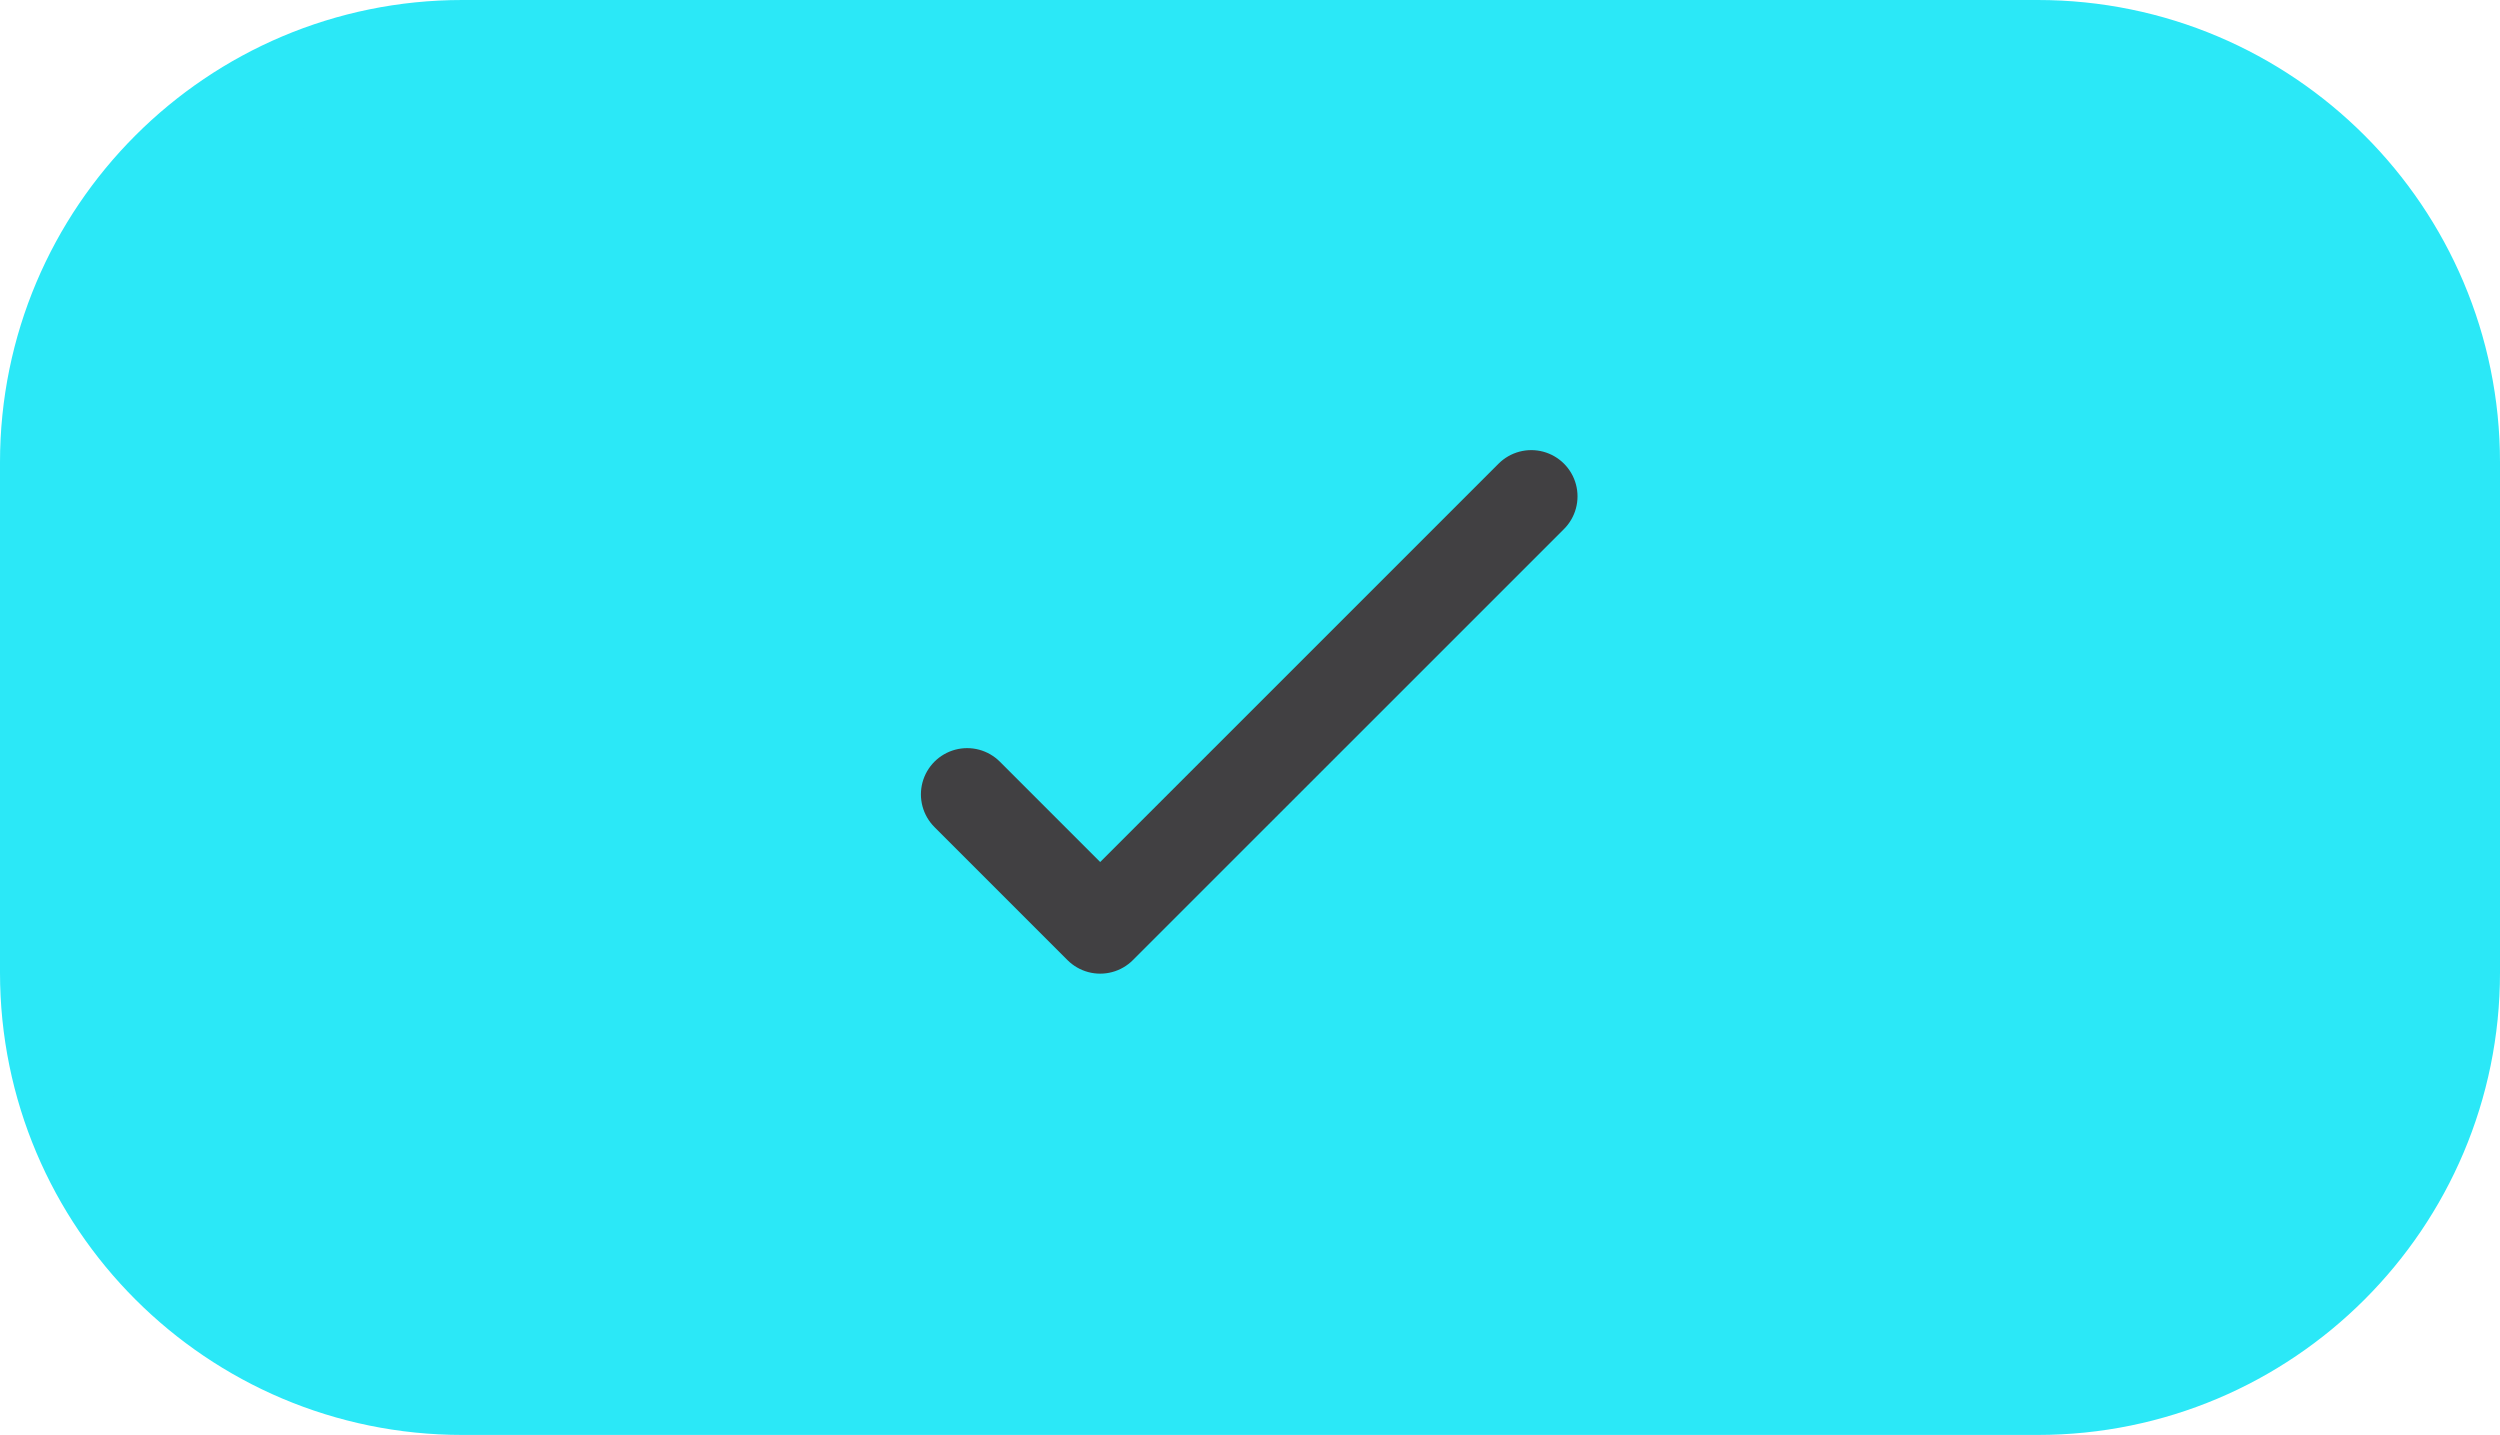
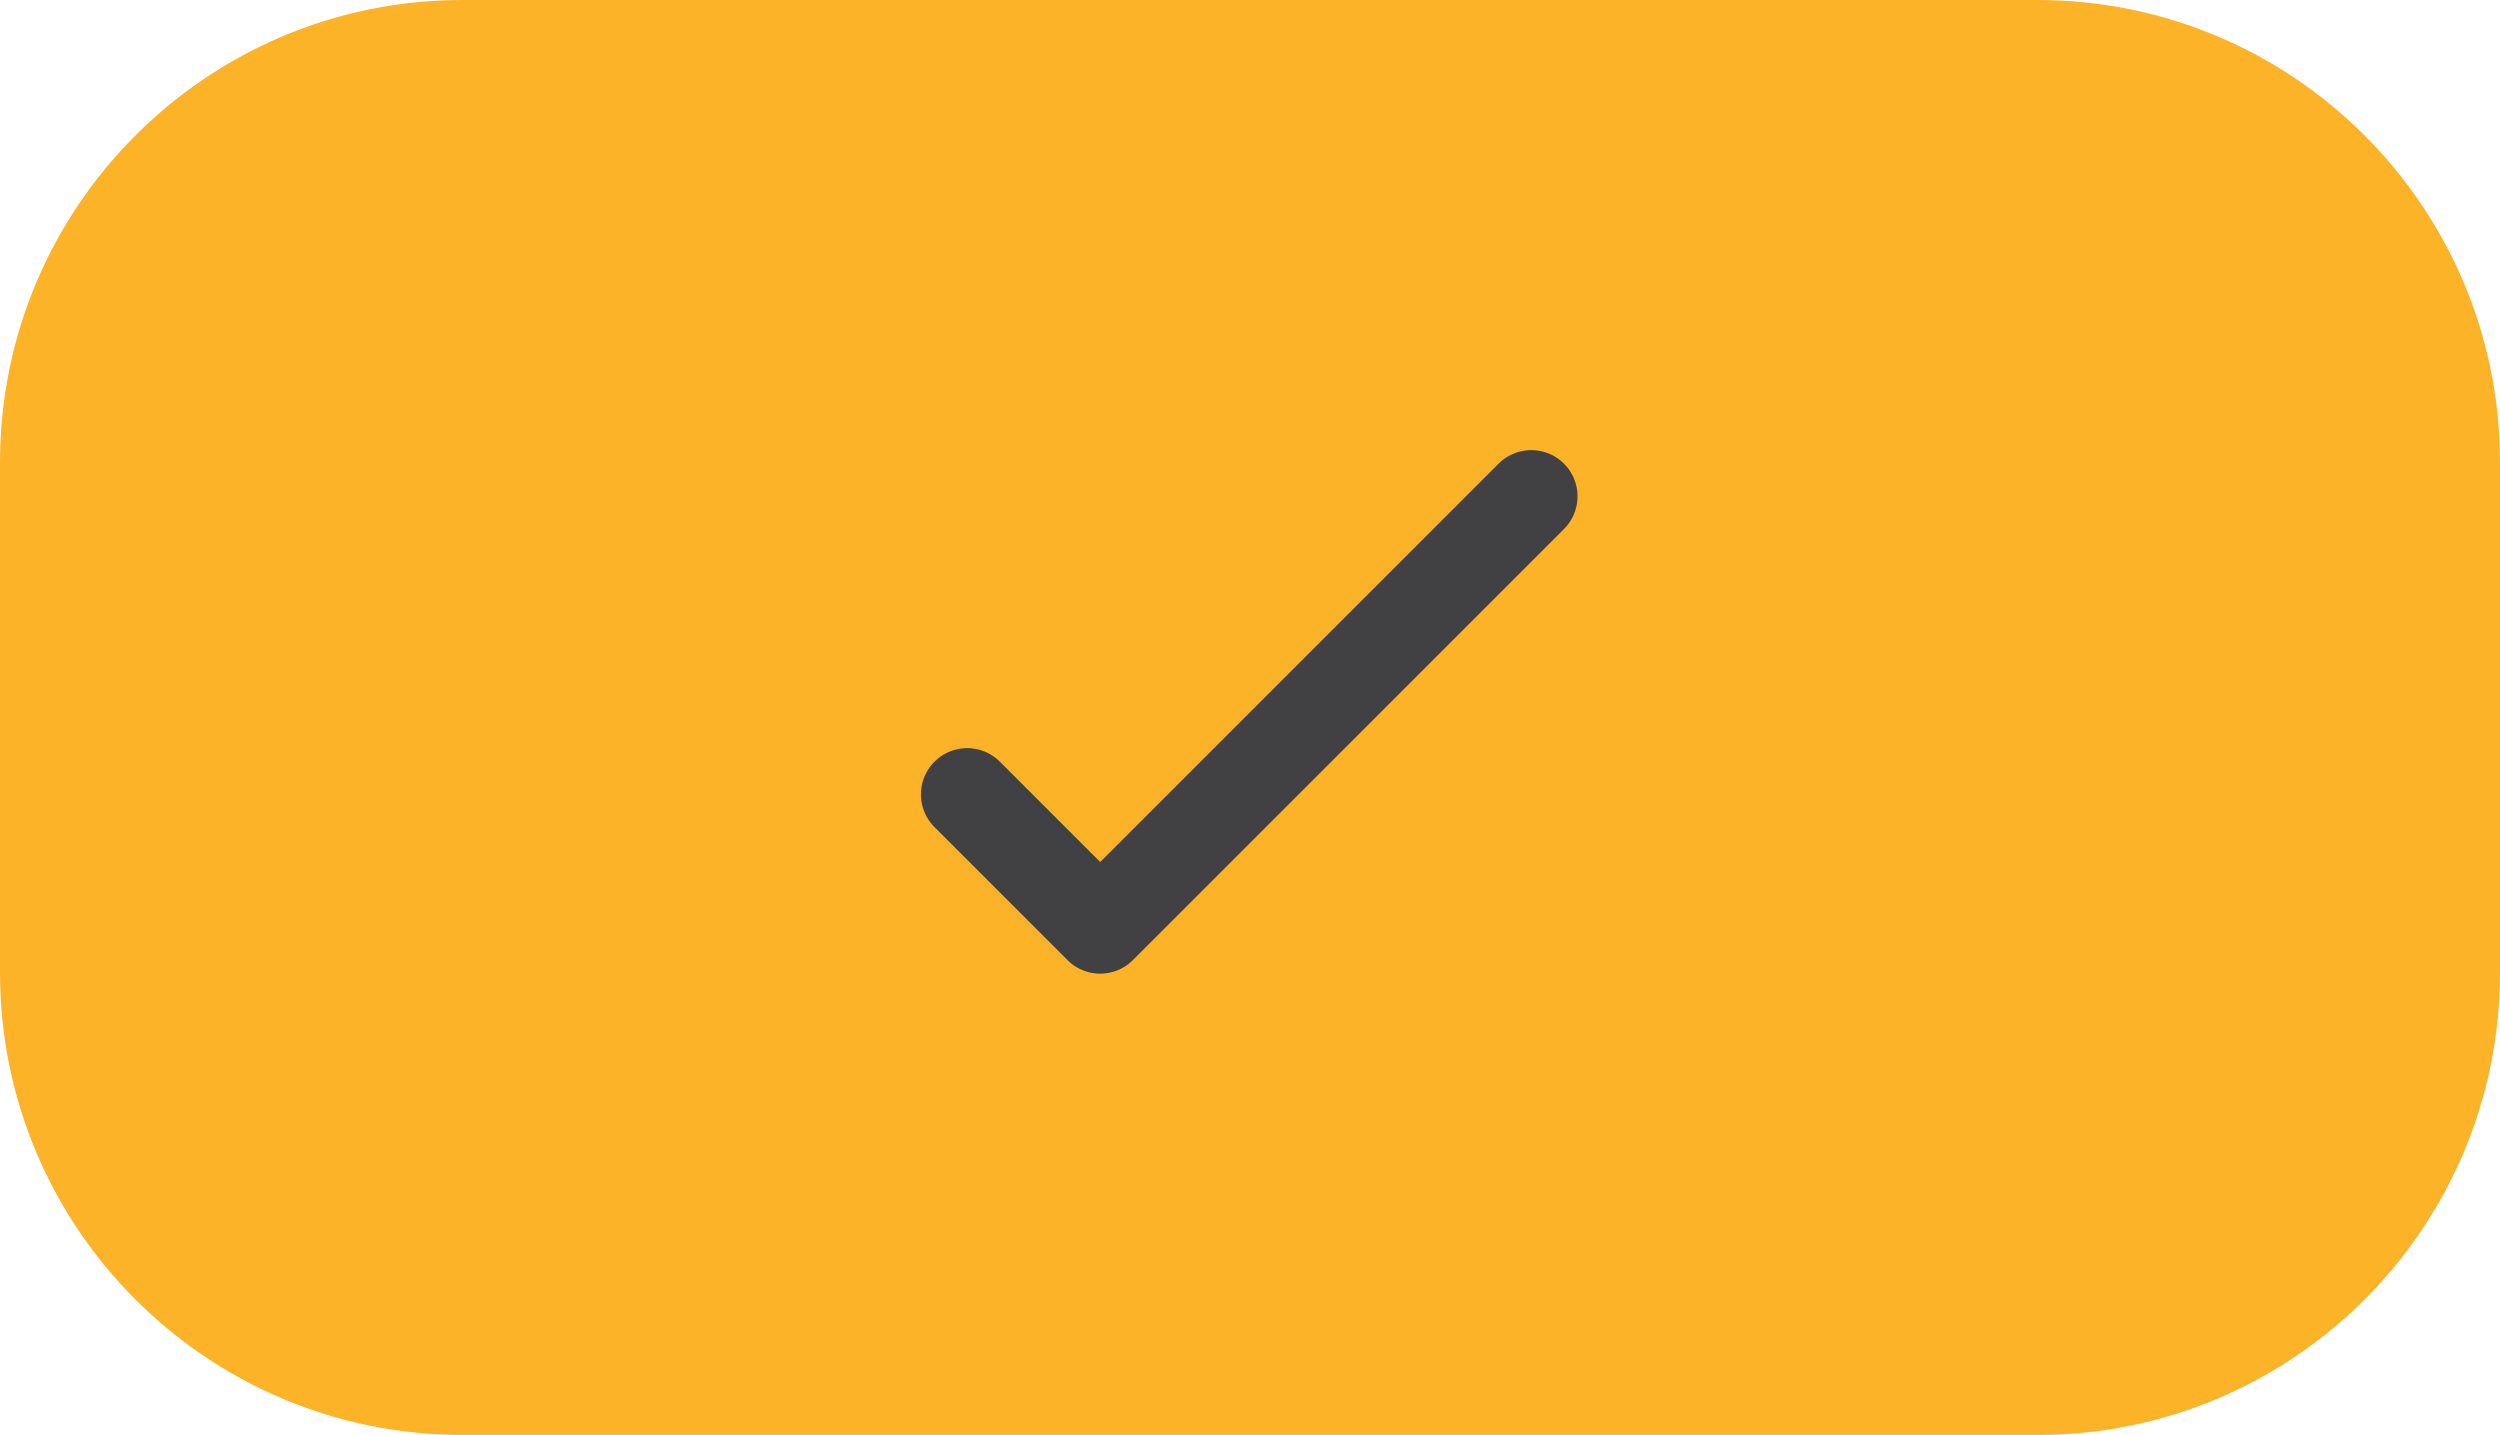
<svg xmlns="http://www.w3.org/2000/svg" width="162.198" height="93.098" viewBox="0 0 162.198 93.098">
  <defs>
    <style>
      .cls-1 {
-         fill: #2be8f7;
-         stroke: #2be8f7;
+         fill: #fcb328;
+         stroke: #fcb328;
      }

      .cls-1, .cls-2 {
        stroke-linecap: round;
        stroke-linejoin: round;
        stroke-width: 6px;
      }

      .cls-2 {
        fill: none;
        stroke: #414042;
      }
    </style>
  </defs>
  <g id="Group_370" data-name="Group 370" transform="translate(3 3)">
    <rect id="Rectangle_48" data-name="Rectangle 48" class="cls-1" width="156.198" height="87.098" rx="27" />
    <g id="Group_367" data-name="Group 367" transform="translate(59.748 29.203)">
      <g id="Group_365" data-name="Group 365" transform="translate(0)">
        <path id="Path_474" data-name="Path 474" class="cls-2" d="M38.6,2,10.631,29.967,2,21.335" transform="translate(-2 -2)" />
      </g>
    </g>
  </g>
</svg>
